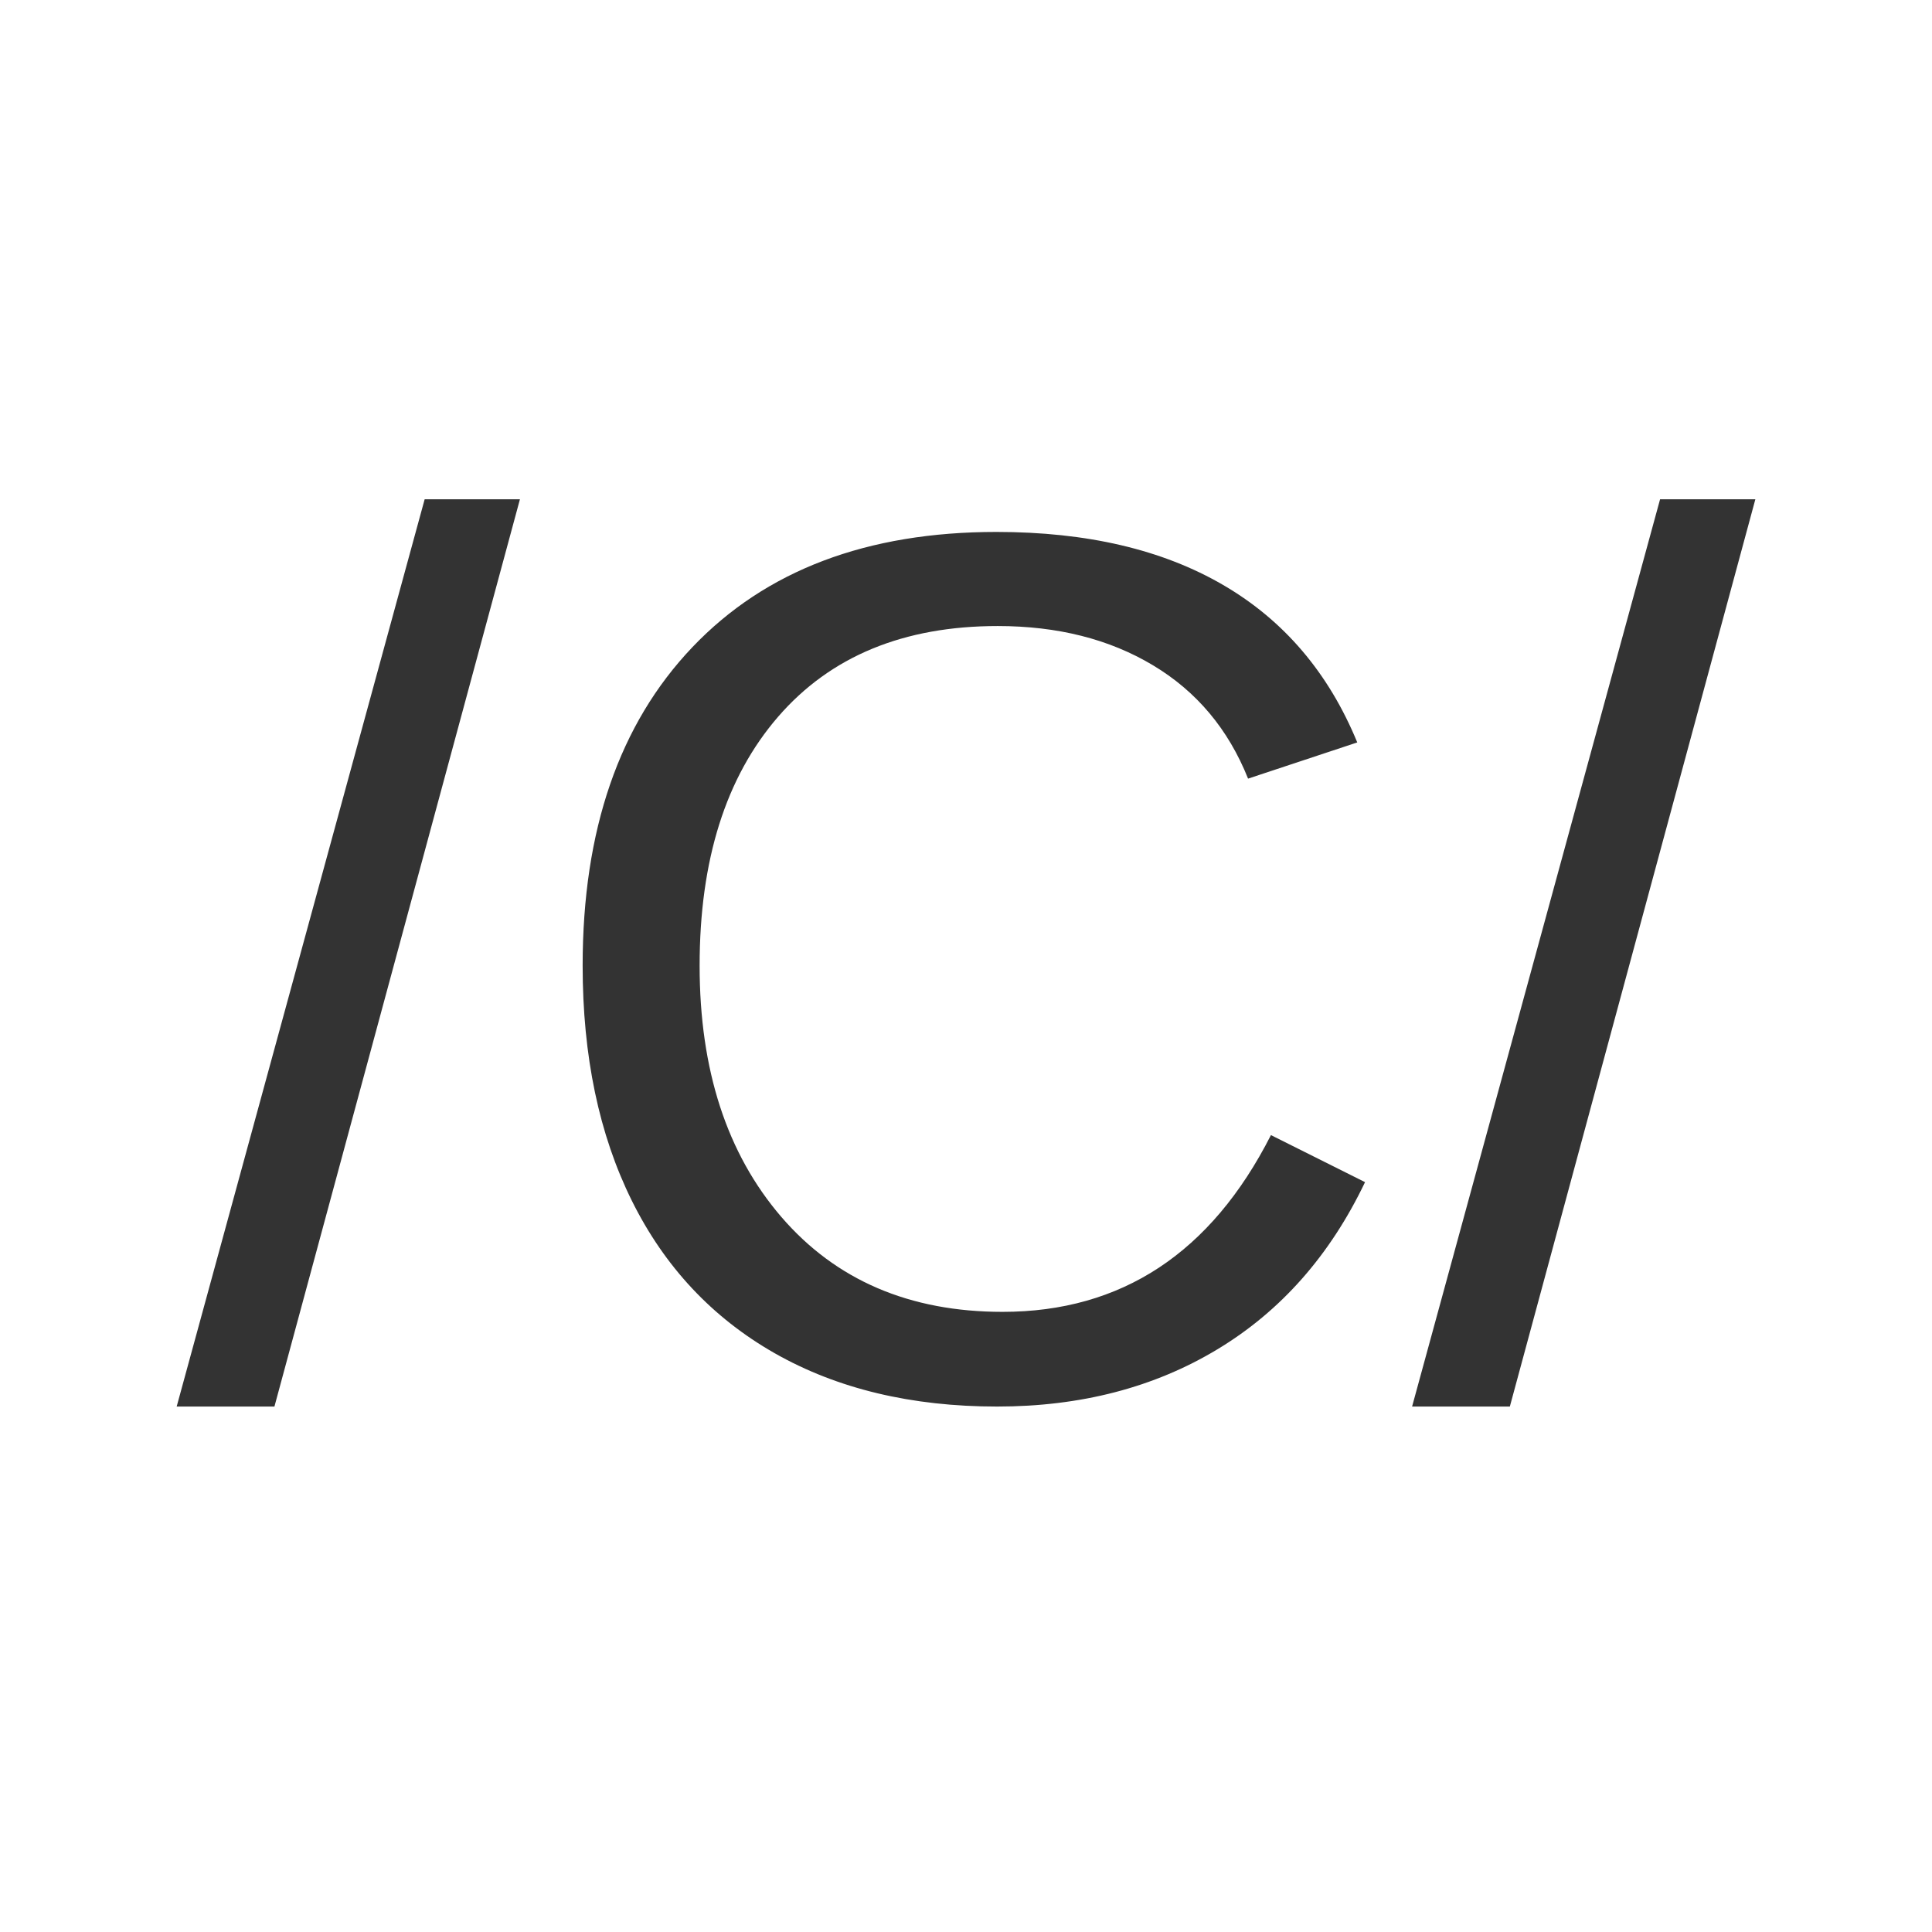
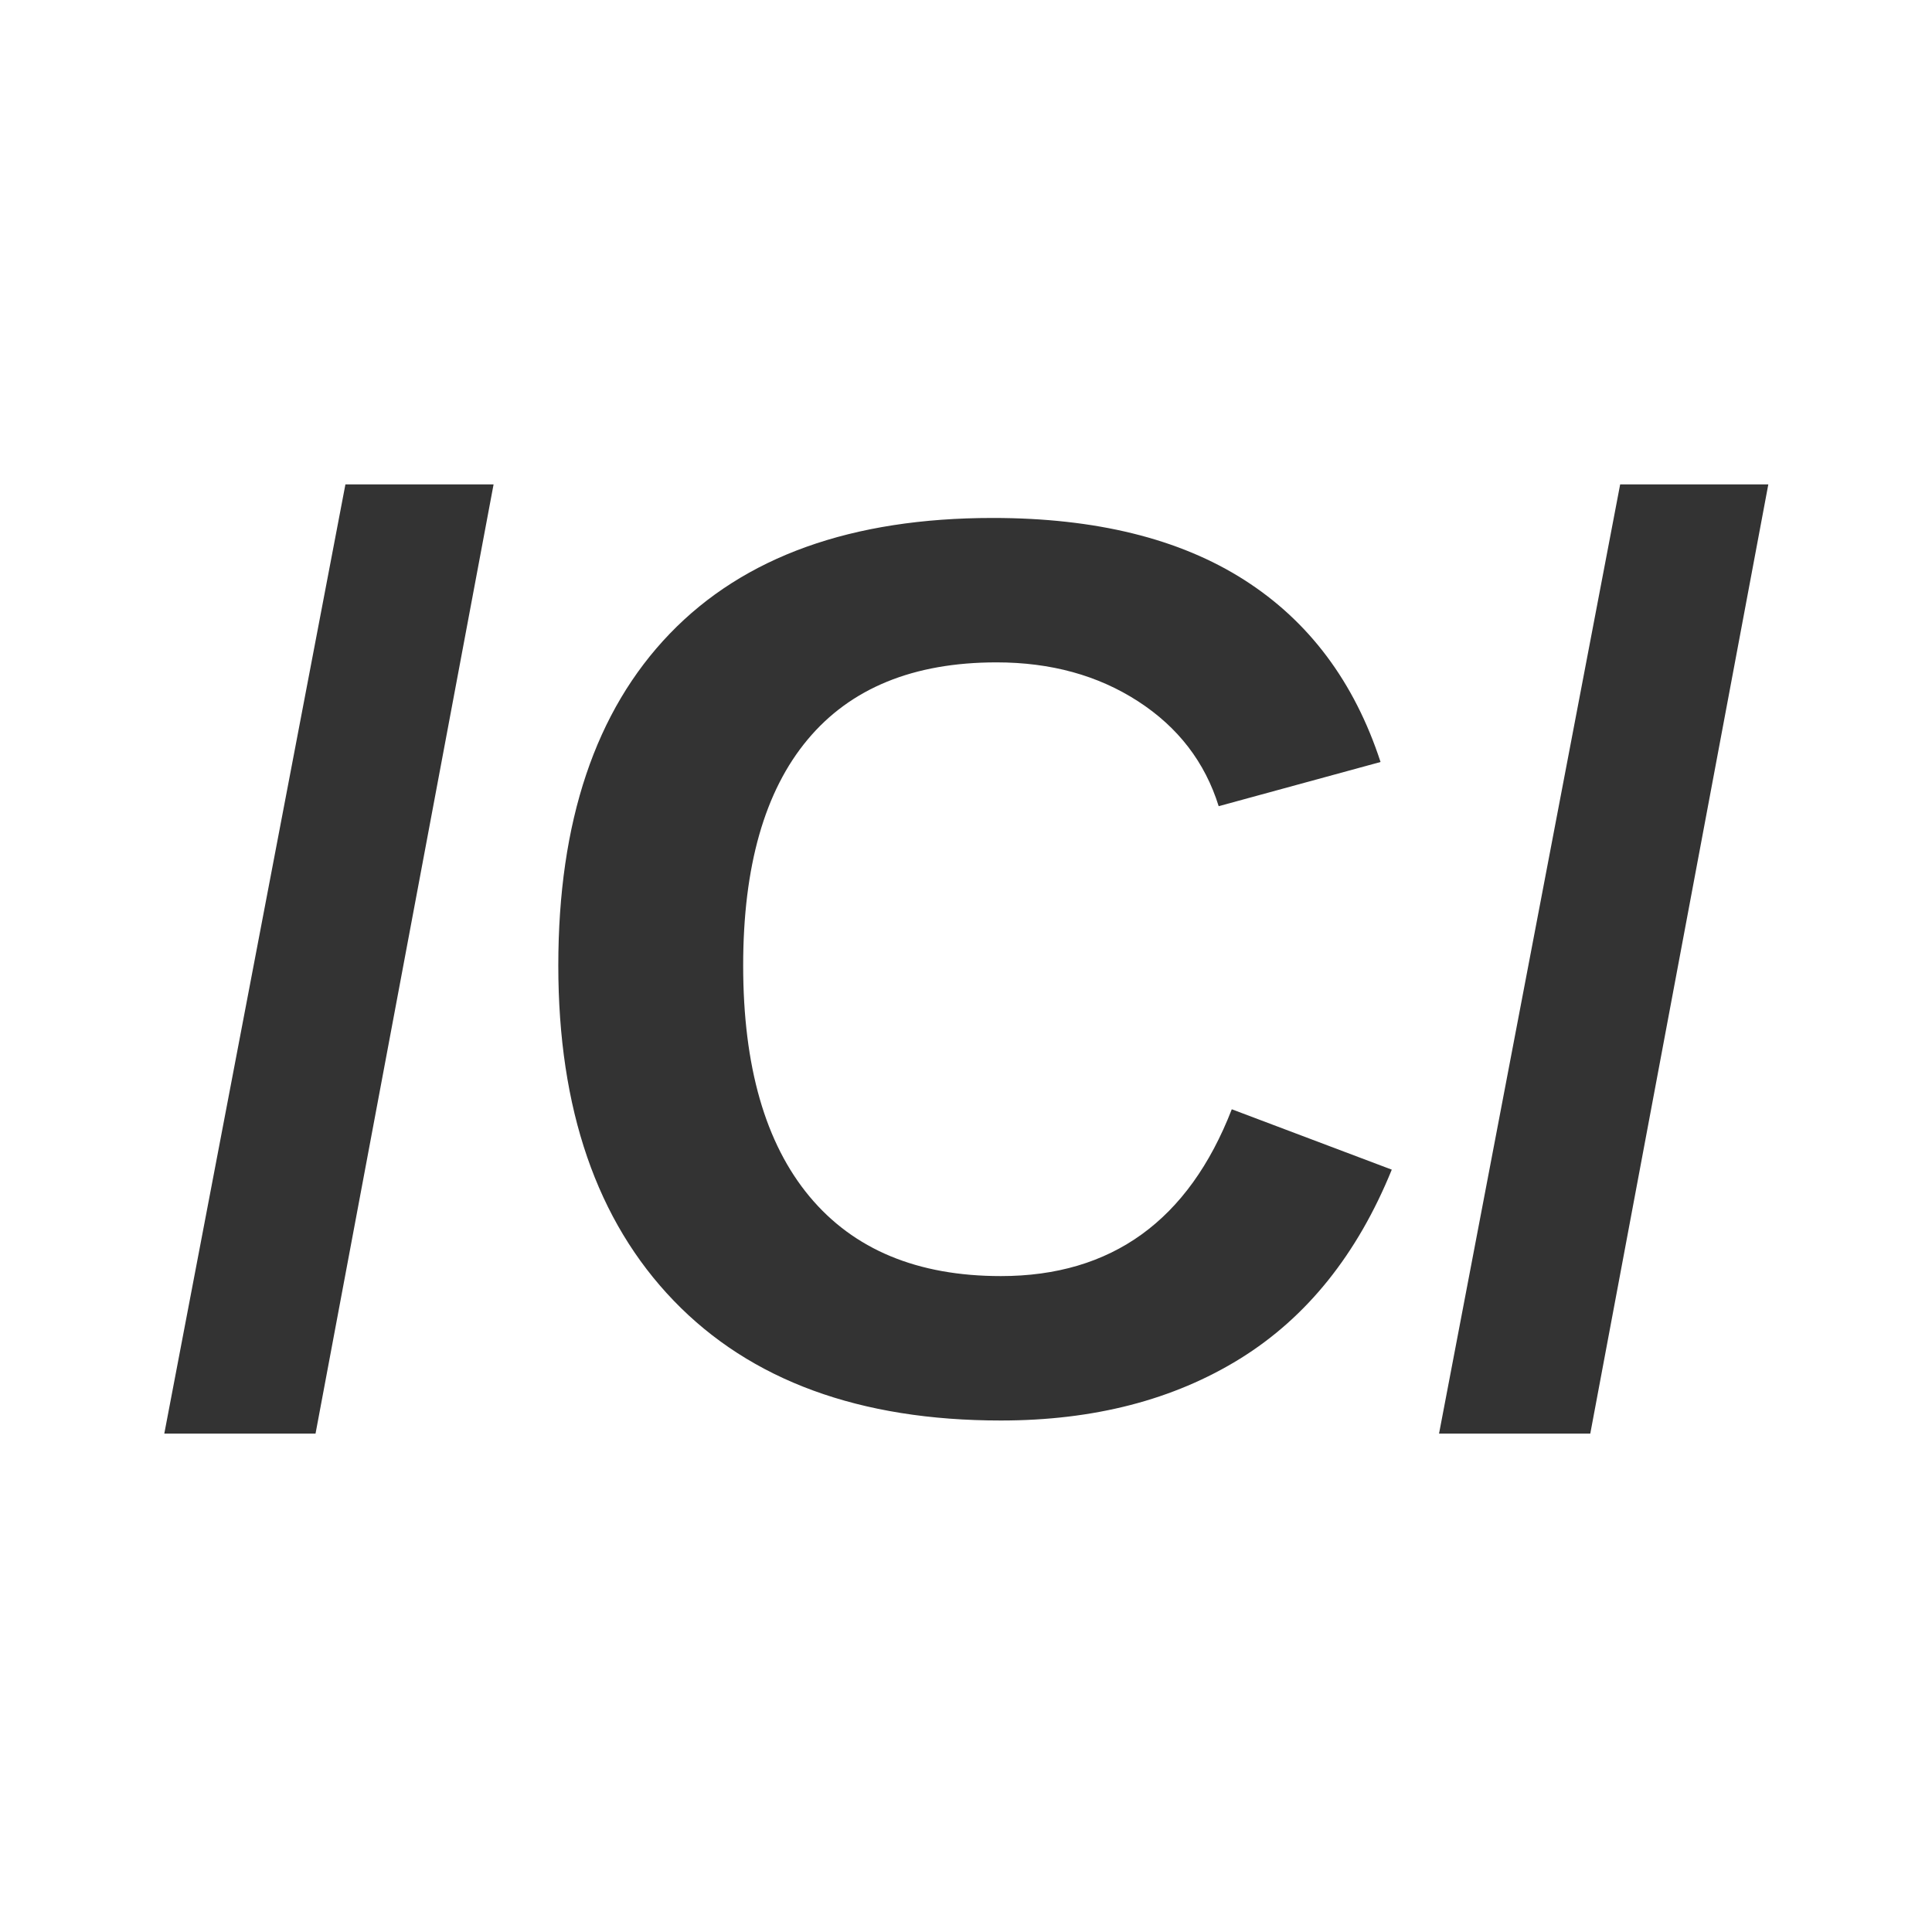
- <svg xmlns="http://www.w3.org/2000/svg" width="256" height="256" viewBox="0 0 256 256">
-   <text style="white-space: pre; fill: rgb(51, 51, 51); font-family: Arial, sans-serif; font-size: 163.7px;" x="23.409" y="184.785">/C/</text>
+ <svg xmlns="http://www.w3.org/2000/svg" viewBox="0 0 500 500">
+   <text style="fill: rgb(51, 51, 51); font-family: Arial, sans-serif; font-size: 329.9px; font-weight: 700; white-space: pre;" x="39.302" y="364.406">/C/</text>
</svg>
